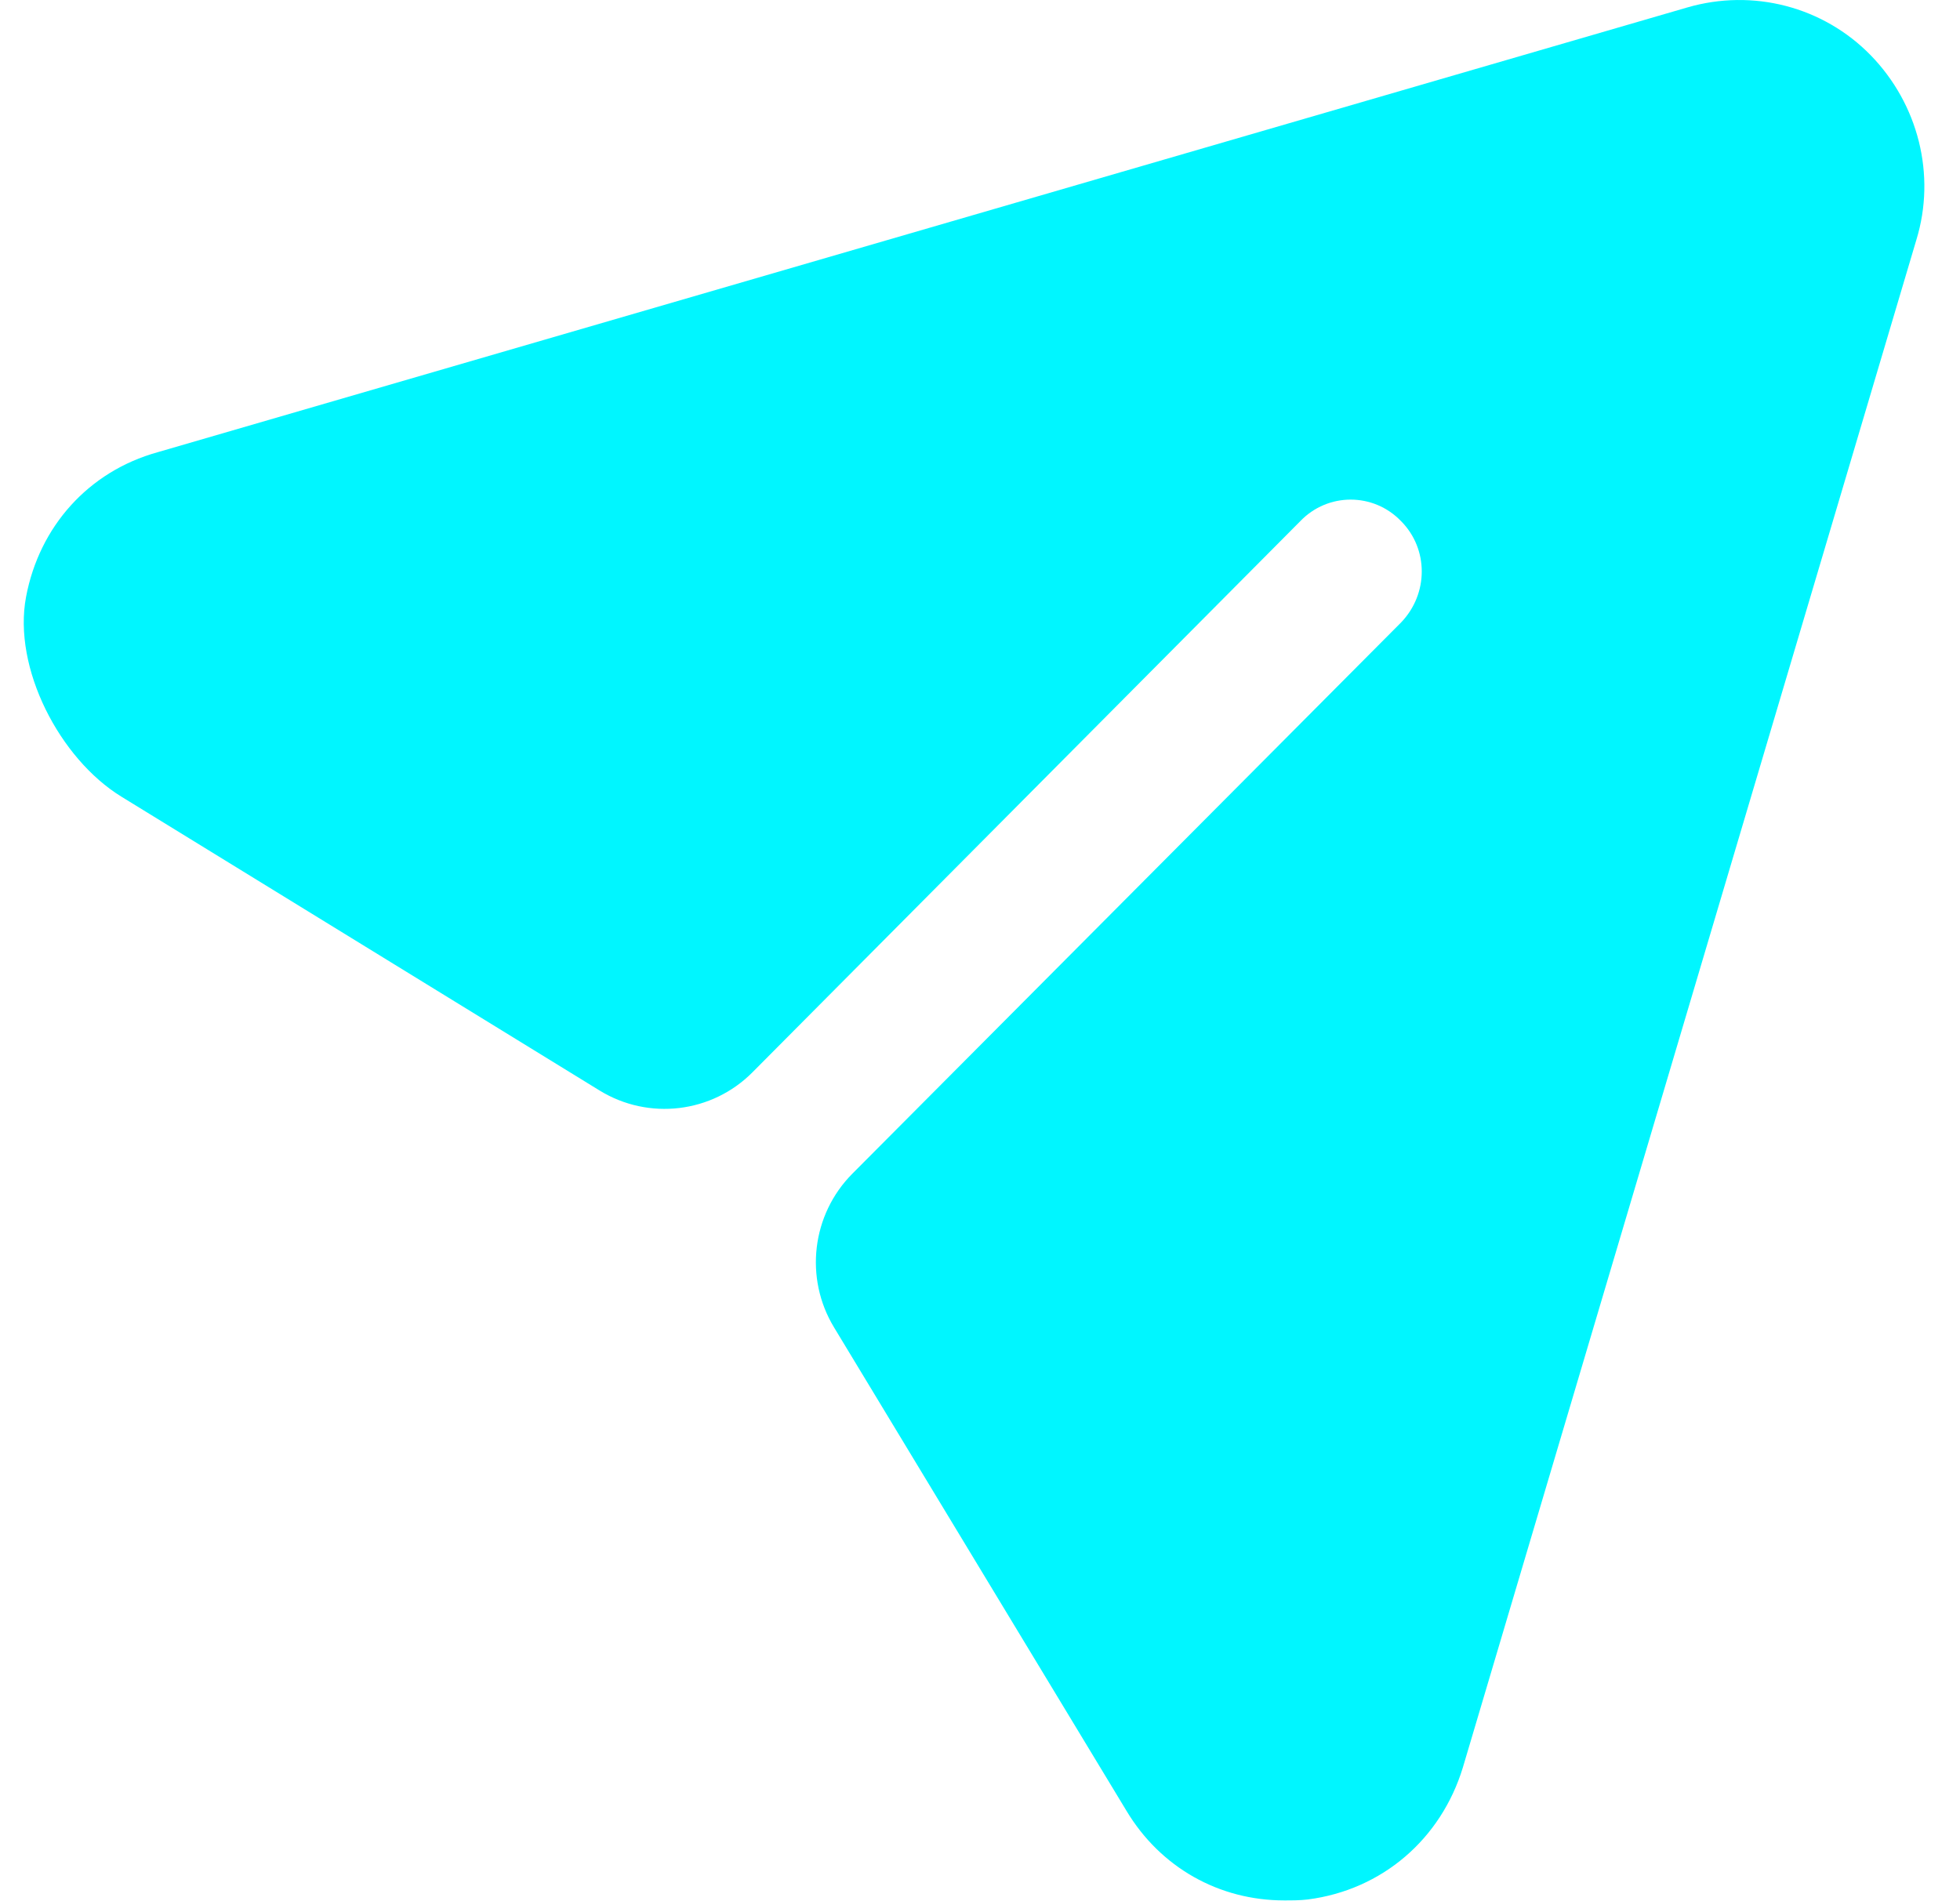
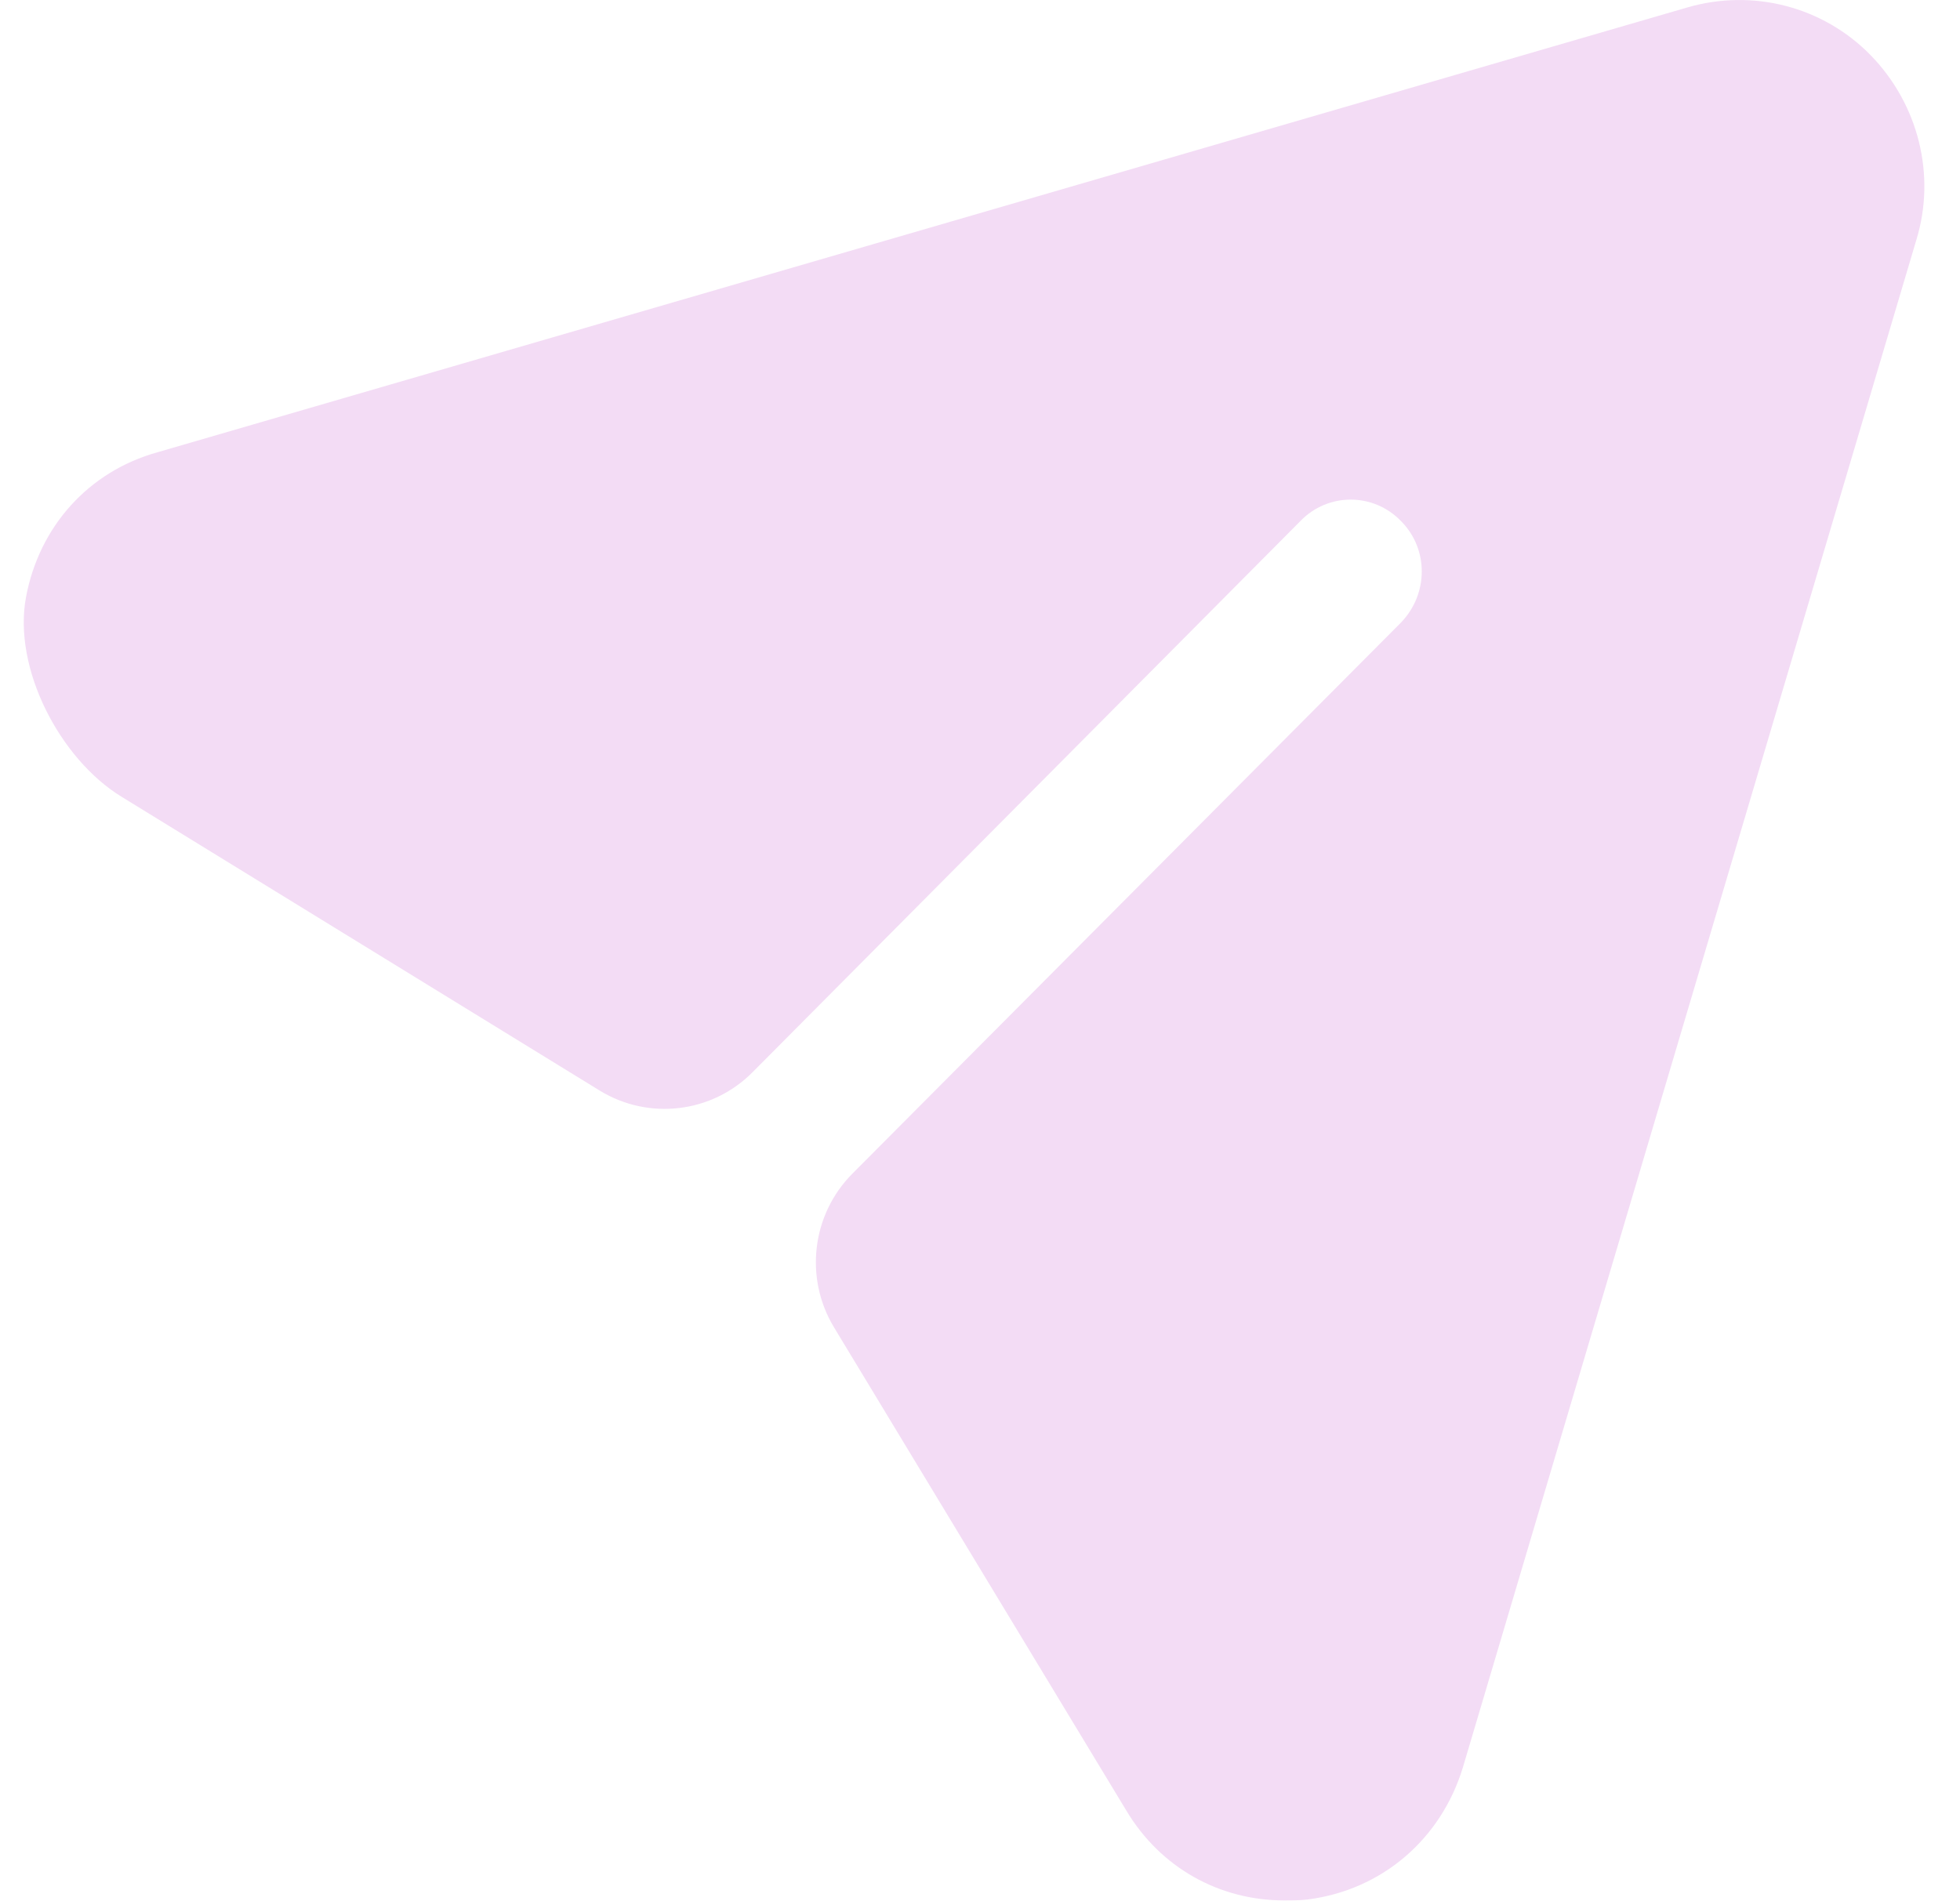
<svg xmlns="http://www.w3.org/2000/svg" width="33" height="32" viewBox="0 0 33 32" fill="none">
-   <path d="M31.497 0.931C30.696 0.11 29.512 -0.196 28.407 0.126L2.653 7.615C1.488 7.939 0.662 8.868 0.439 10.049C0.212 11.25 1.006 12.776 2.043 13.414L10.096 18.363C10.922 18.87 11.988 18.743 12.671 18.054L21.893 8.775C22.357 8.292 23.125 8.292 23.589 8.775C24.054 9.242 24.054 9.999 23.589 10.482L14.352 19.762C13.667 20.45 13.539 21.521 14.043 22.352L18.963 30.486C19.54 31.452 20.532 32 21.621 32C21.749 32 21.893 32 22.021 31.984C23.269 31.823 24.262 30.969 24.63 29.761L32.265 4.04C32.601 2.944 32.297 1.753 31.497 0.931" fill="#00F6FF" />
+   <path d="M31.497 0.931C30.696 0.11 29.512 -0.196 28.407 0.126L2.653 7.615C1.488 7.939 0.662 8.868 0.439 10.049C0.212 11.25 1.006 12.776 2.043 13.414L10.096 18.363C10.922 18.87 11.988 18.743 12.671 18.054L21.893 8.775C22.357 8.292 23.125 8.292 23.589 8.775C24.054 9.242 24.054 9.999 23.589 10.482L14.352 19.762C13.667 20.45 13.539 21.521 14.043 22.352L18.963 30.486C19.54 31.452 20.532 32 21.621 32C21.749 32 21.893 32 22.021 31.984C23.269 31.823 24.262 30.969 24.63 29.761L32.265 4.04C32.601 2.944 32.297 1.753 31.497 0.931" fill="#f3dcf5" />
</svg>
